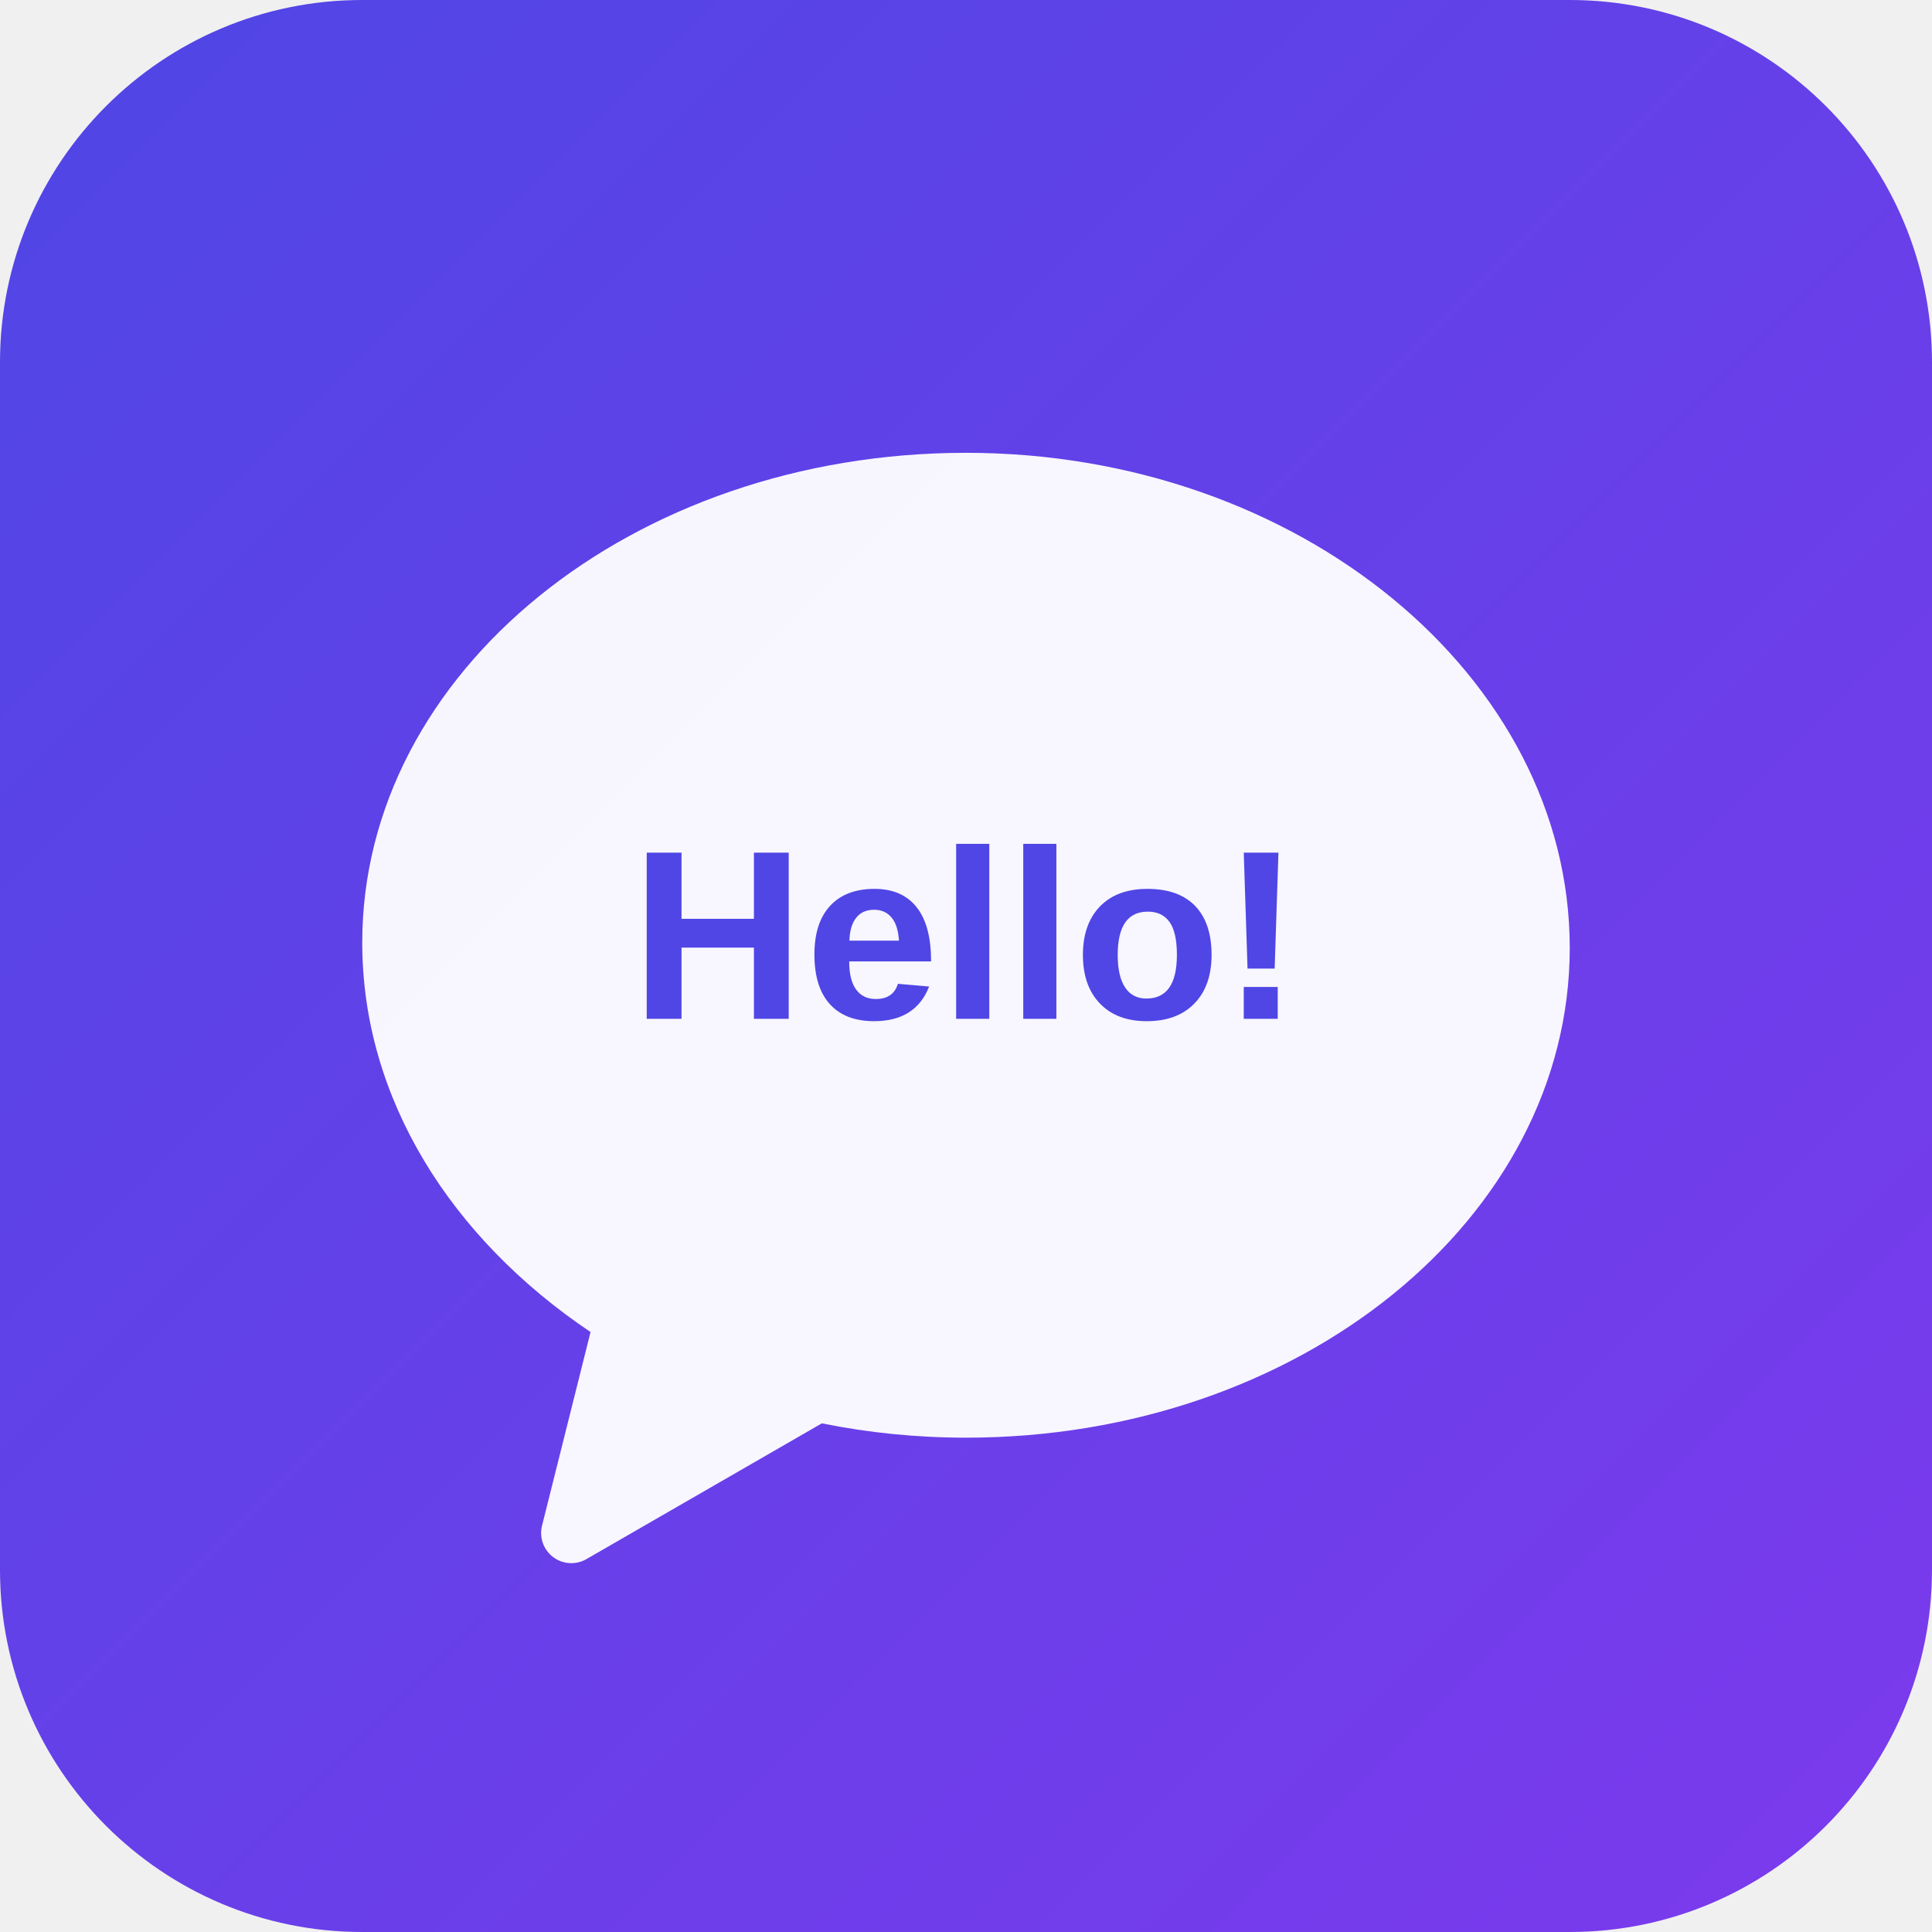
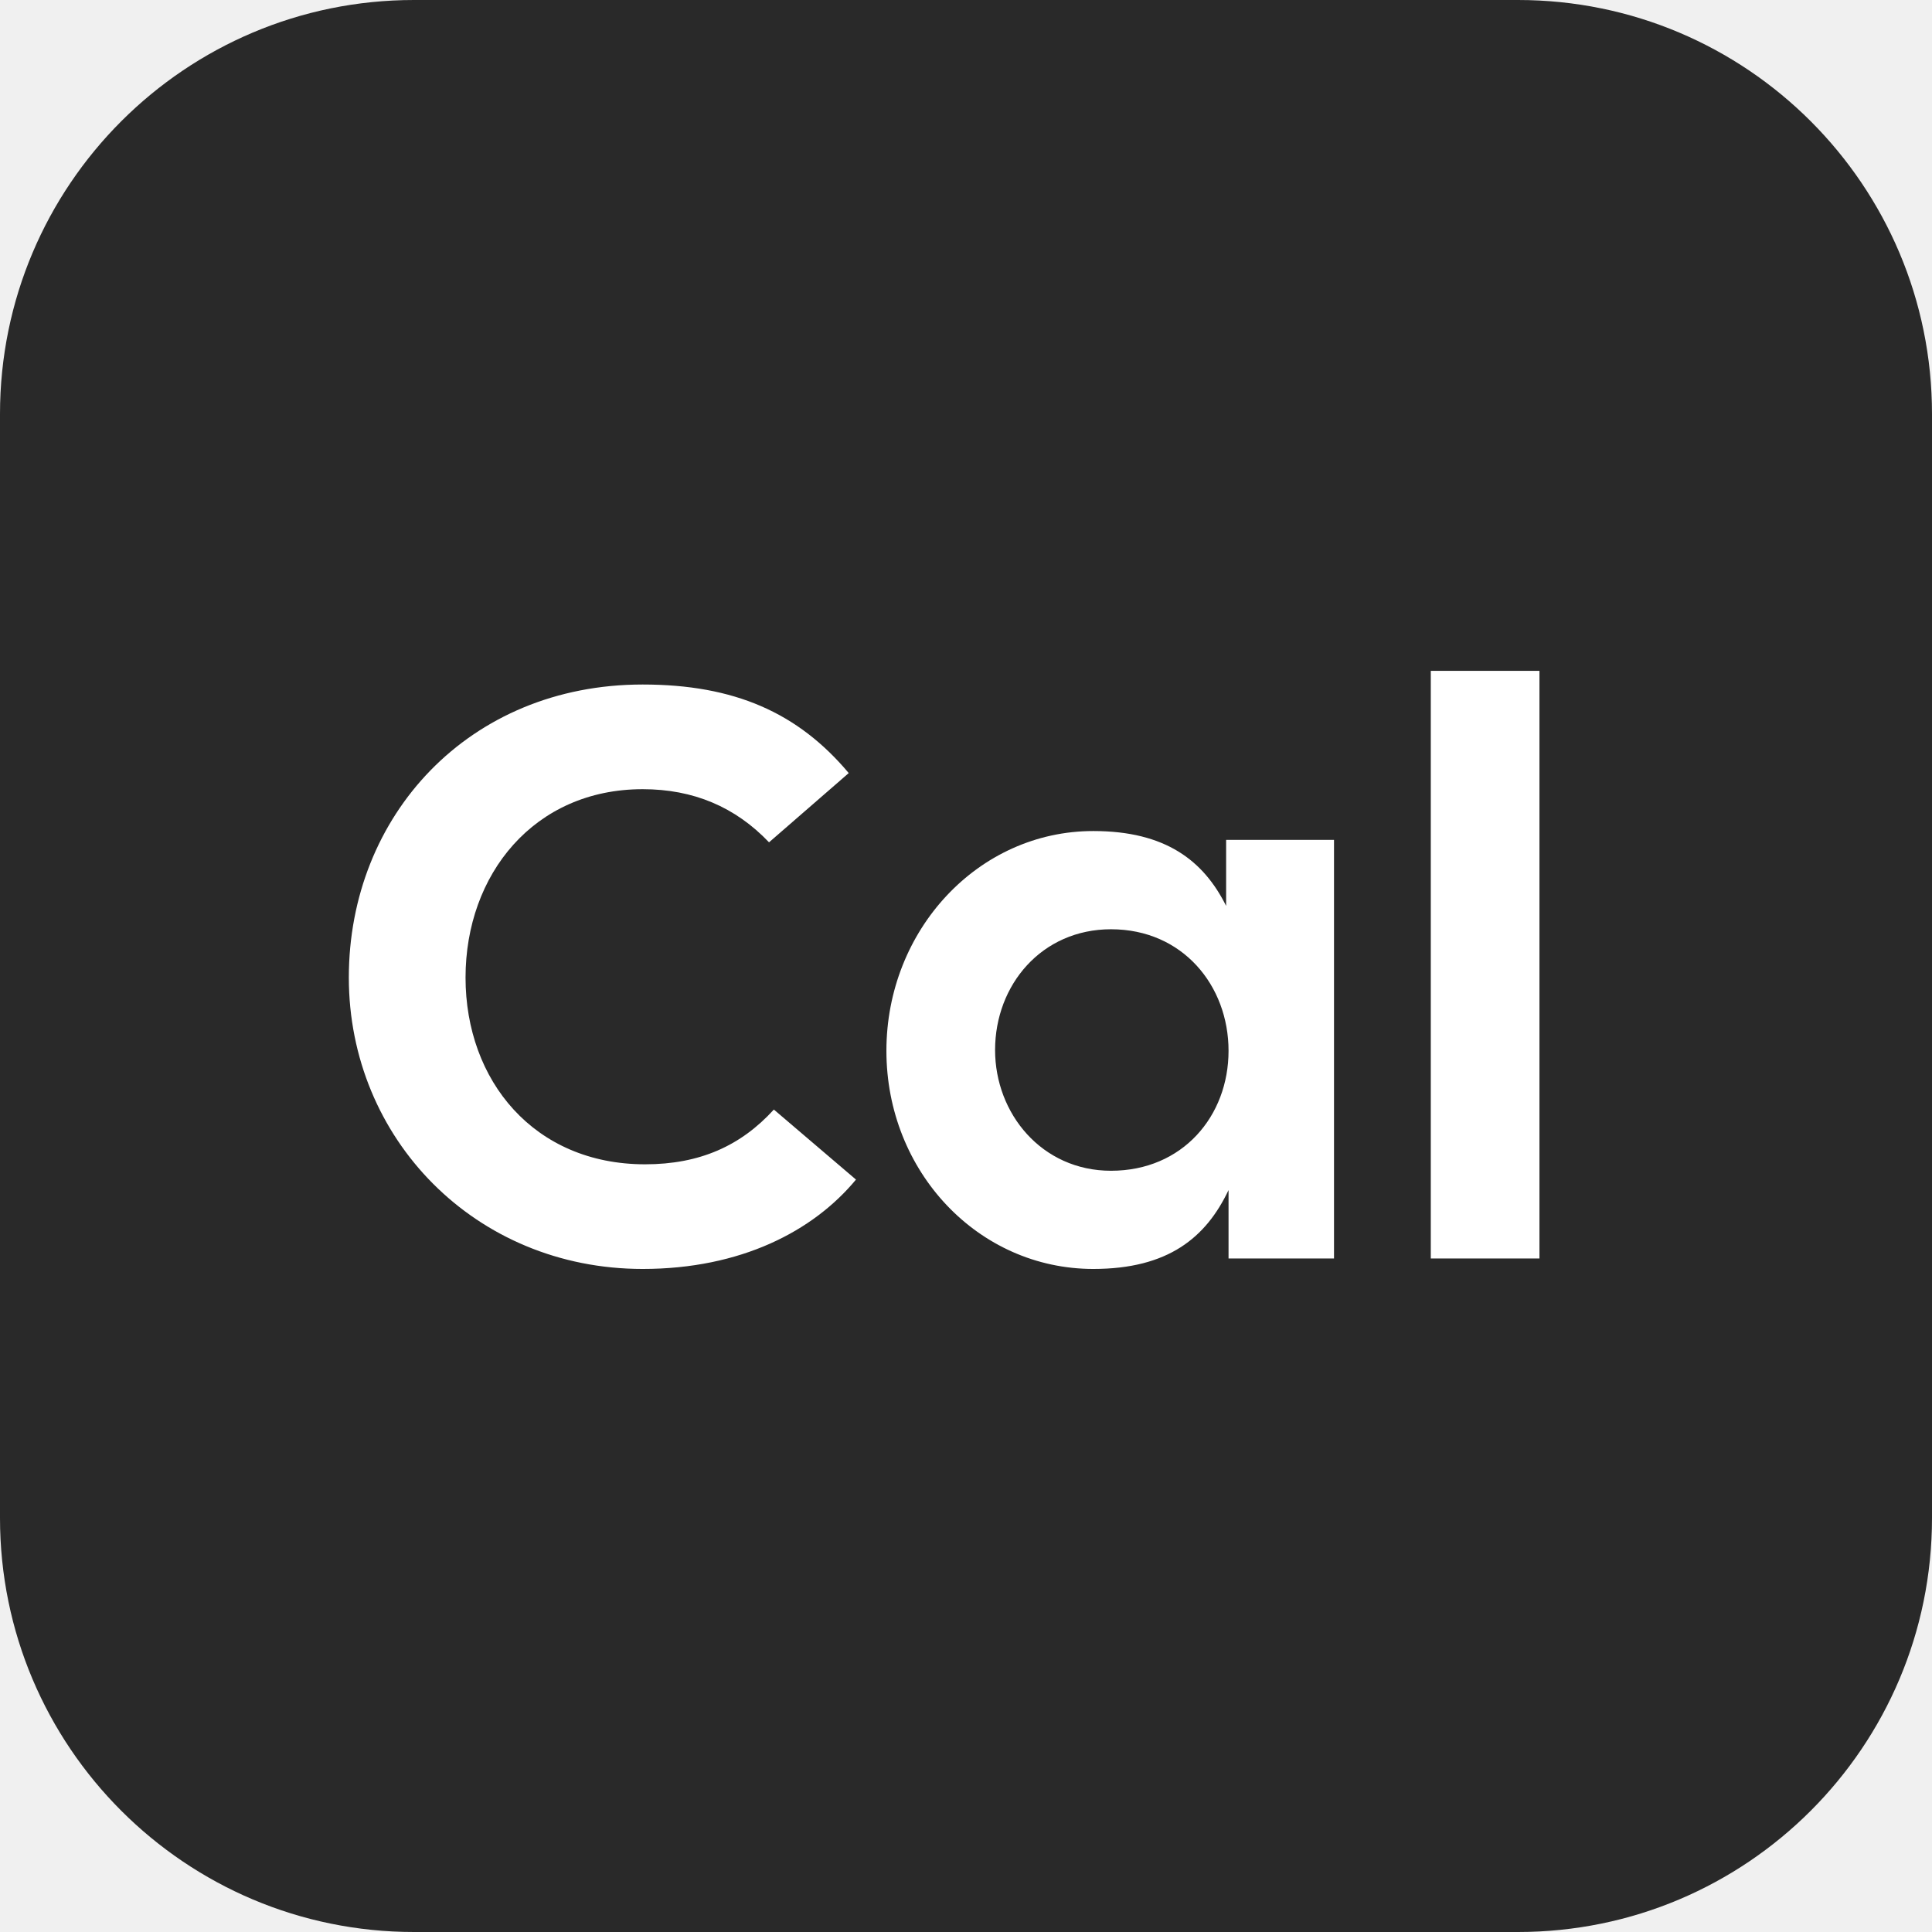
- <svg xmlns="http://www.w3.org/2000/svg" viewBox="0 0 512 512">
-   <defs>
-     <linearGradient id="bg" x1="0" y1="0" x2="1" y2="1">
-       <stop offset="0%" stop-color="#4F46E5" />
-       <stop offset="100%" stop-color="#7C3AED" />
-     </linearGradient>
-   </defs>
-   <rect width="512" height="512" rx="96" fill="url(#bg)" />
-   <path d="M256 120c-88.4 0-160 58.1-160 129.8 0 41.4 23.6 78.4 60.5 103.2l-12.9 51.5a8 8 0 0 0 11.6 8.8l62.6-36.1c12.3 2.5 25.2 3.8 38.2 3.8 88.4 0 160-58.1 160-129.8S344.4 120 256 120z" fill="white" opacity="0.95" />
-   <text x="256" y="270" text-anchor="middle" font-family="Arial, Helvetica, sans-serif" font-weight="bold" font-size="64" fill="#4F46E5">Hello!</text>
+ <svg xmlns="http://www.w3.org/2000/svg" width="56" height="56" fill="none">
+   <rect width="56" height="56" rx="12" fill="#292929" />
+   <path d="M18.628 36.781c2.846 0 4.946-1.096 6.183-2.59l-2.38-2.03c-.957 1.05-2.147 1.587-3.733 1.587-3.22 0-5.204-2.427-5.204-5.413 0-2.987 1.984-5.46 5.134-5.46 1.47 0 2.683.513 3.663 1.54l2.31-2.007c-1.47-1.75-3.313-2.567-5.973-2.567-5.04 0-8.517 3.803-8.517 8.493 0 4.667 3.663 8.447 8.517 8.447ZM31.69 36.781c2.17 0 3.267-.91 3.92-2.286v1.983h3.057V24.344H35.54v1.914c-.653-1.307-1.75-2.17-3.85-2.17-3.337 0-5.997 2.87-5.997 6.37s2.66 6.323 5.997 6.323Zm-2.847-6.346c0-1.89 1.354-3.5 3.36-3.5 2.077 0 3.407 1.633 3.407 3.523 0 1.89-1.33 3.477-3.407 3.477-2.006 0-3.36-1.657-3.36-3.5ZM41.472 36.478h3.15V19.444h-3.15v17.034Z" fill="#fff" />
</svg>
